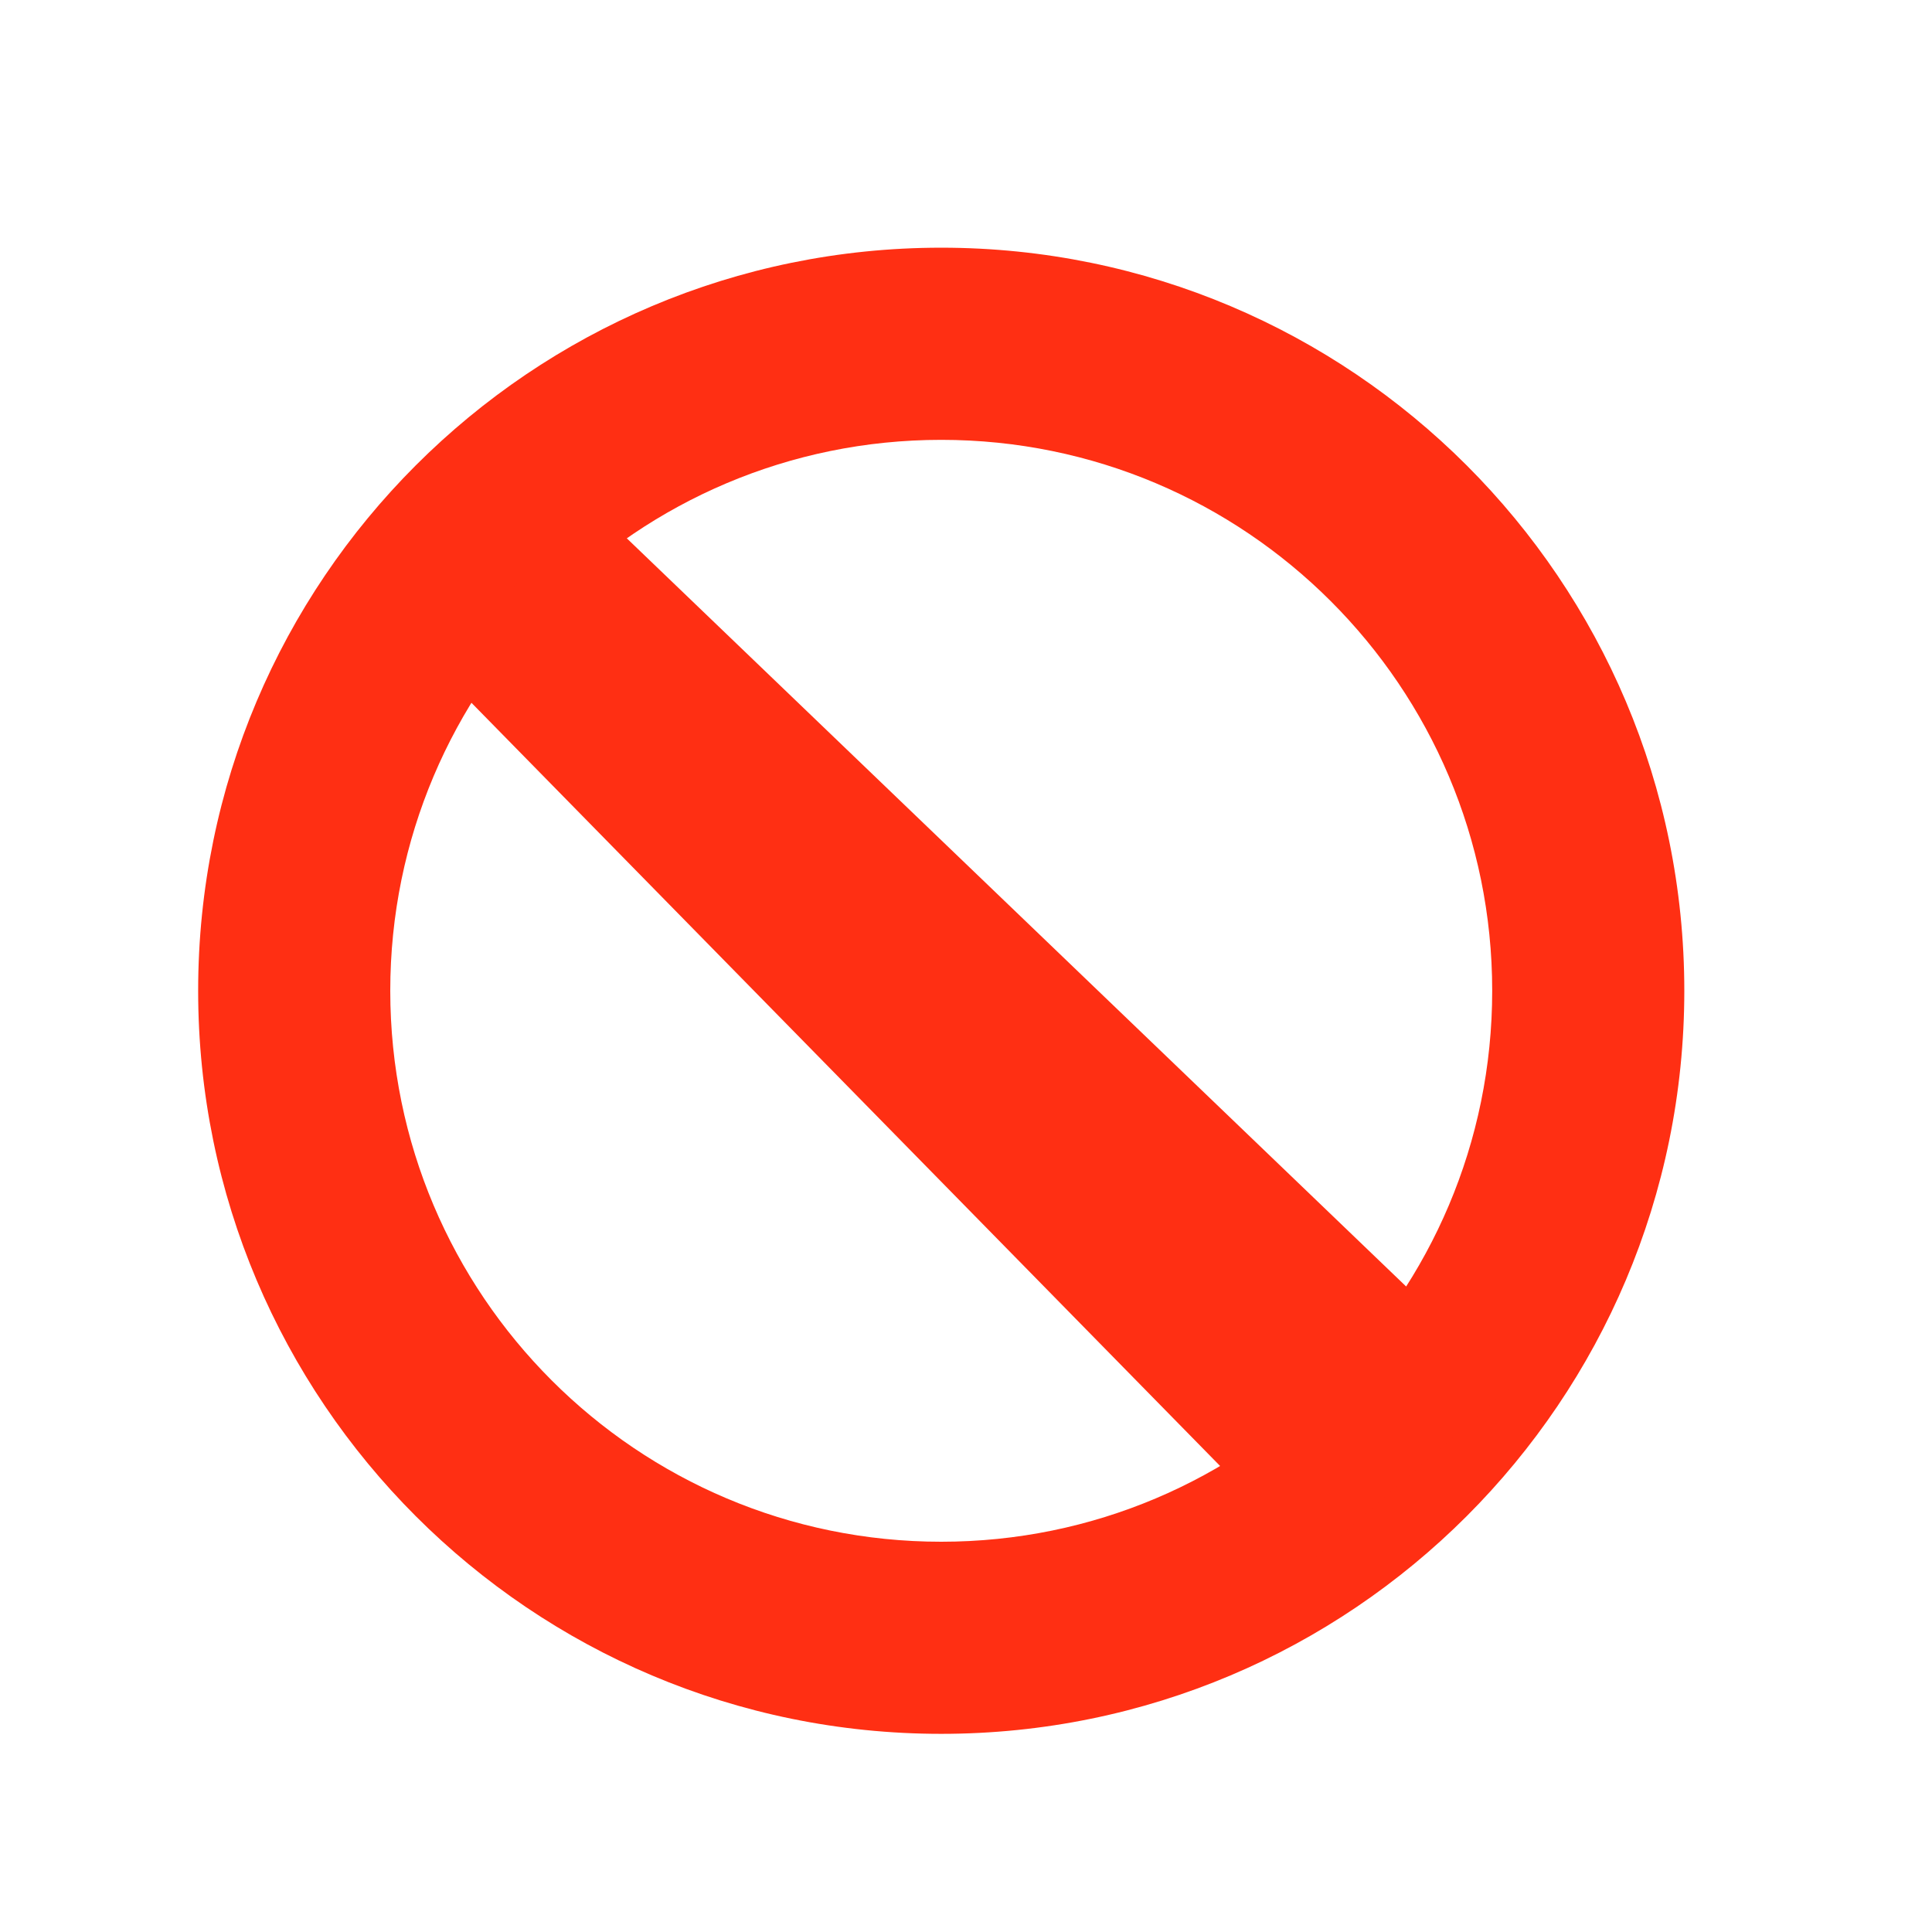
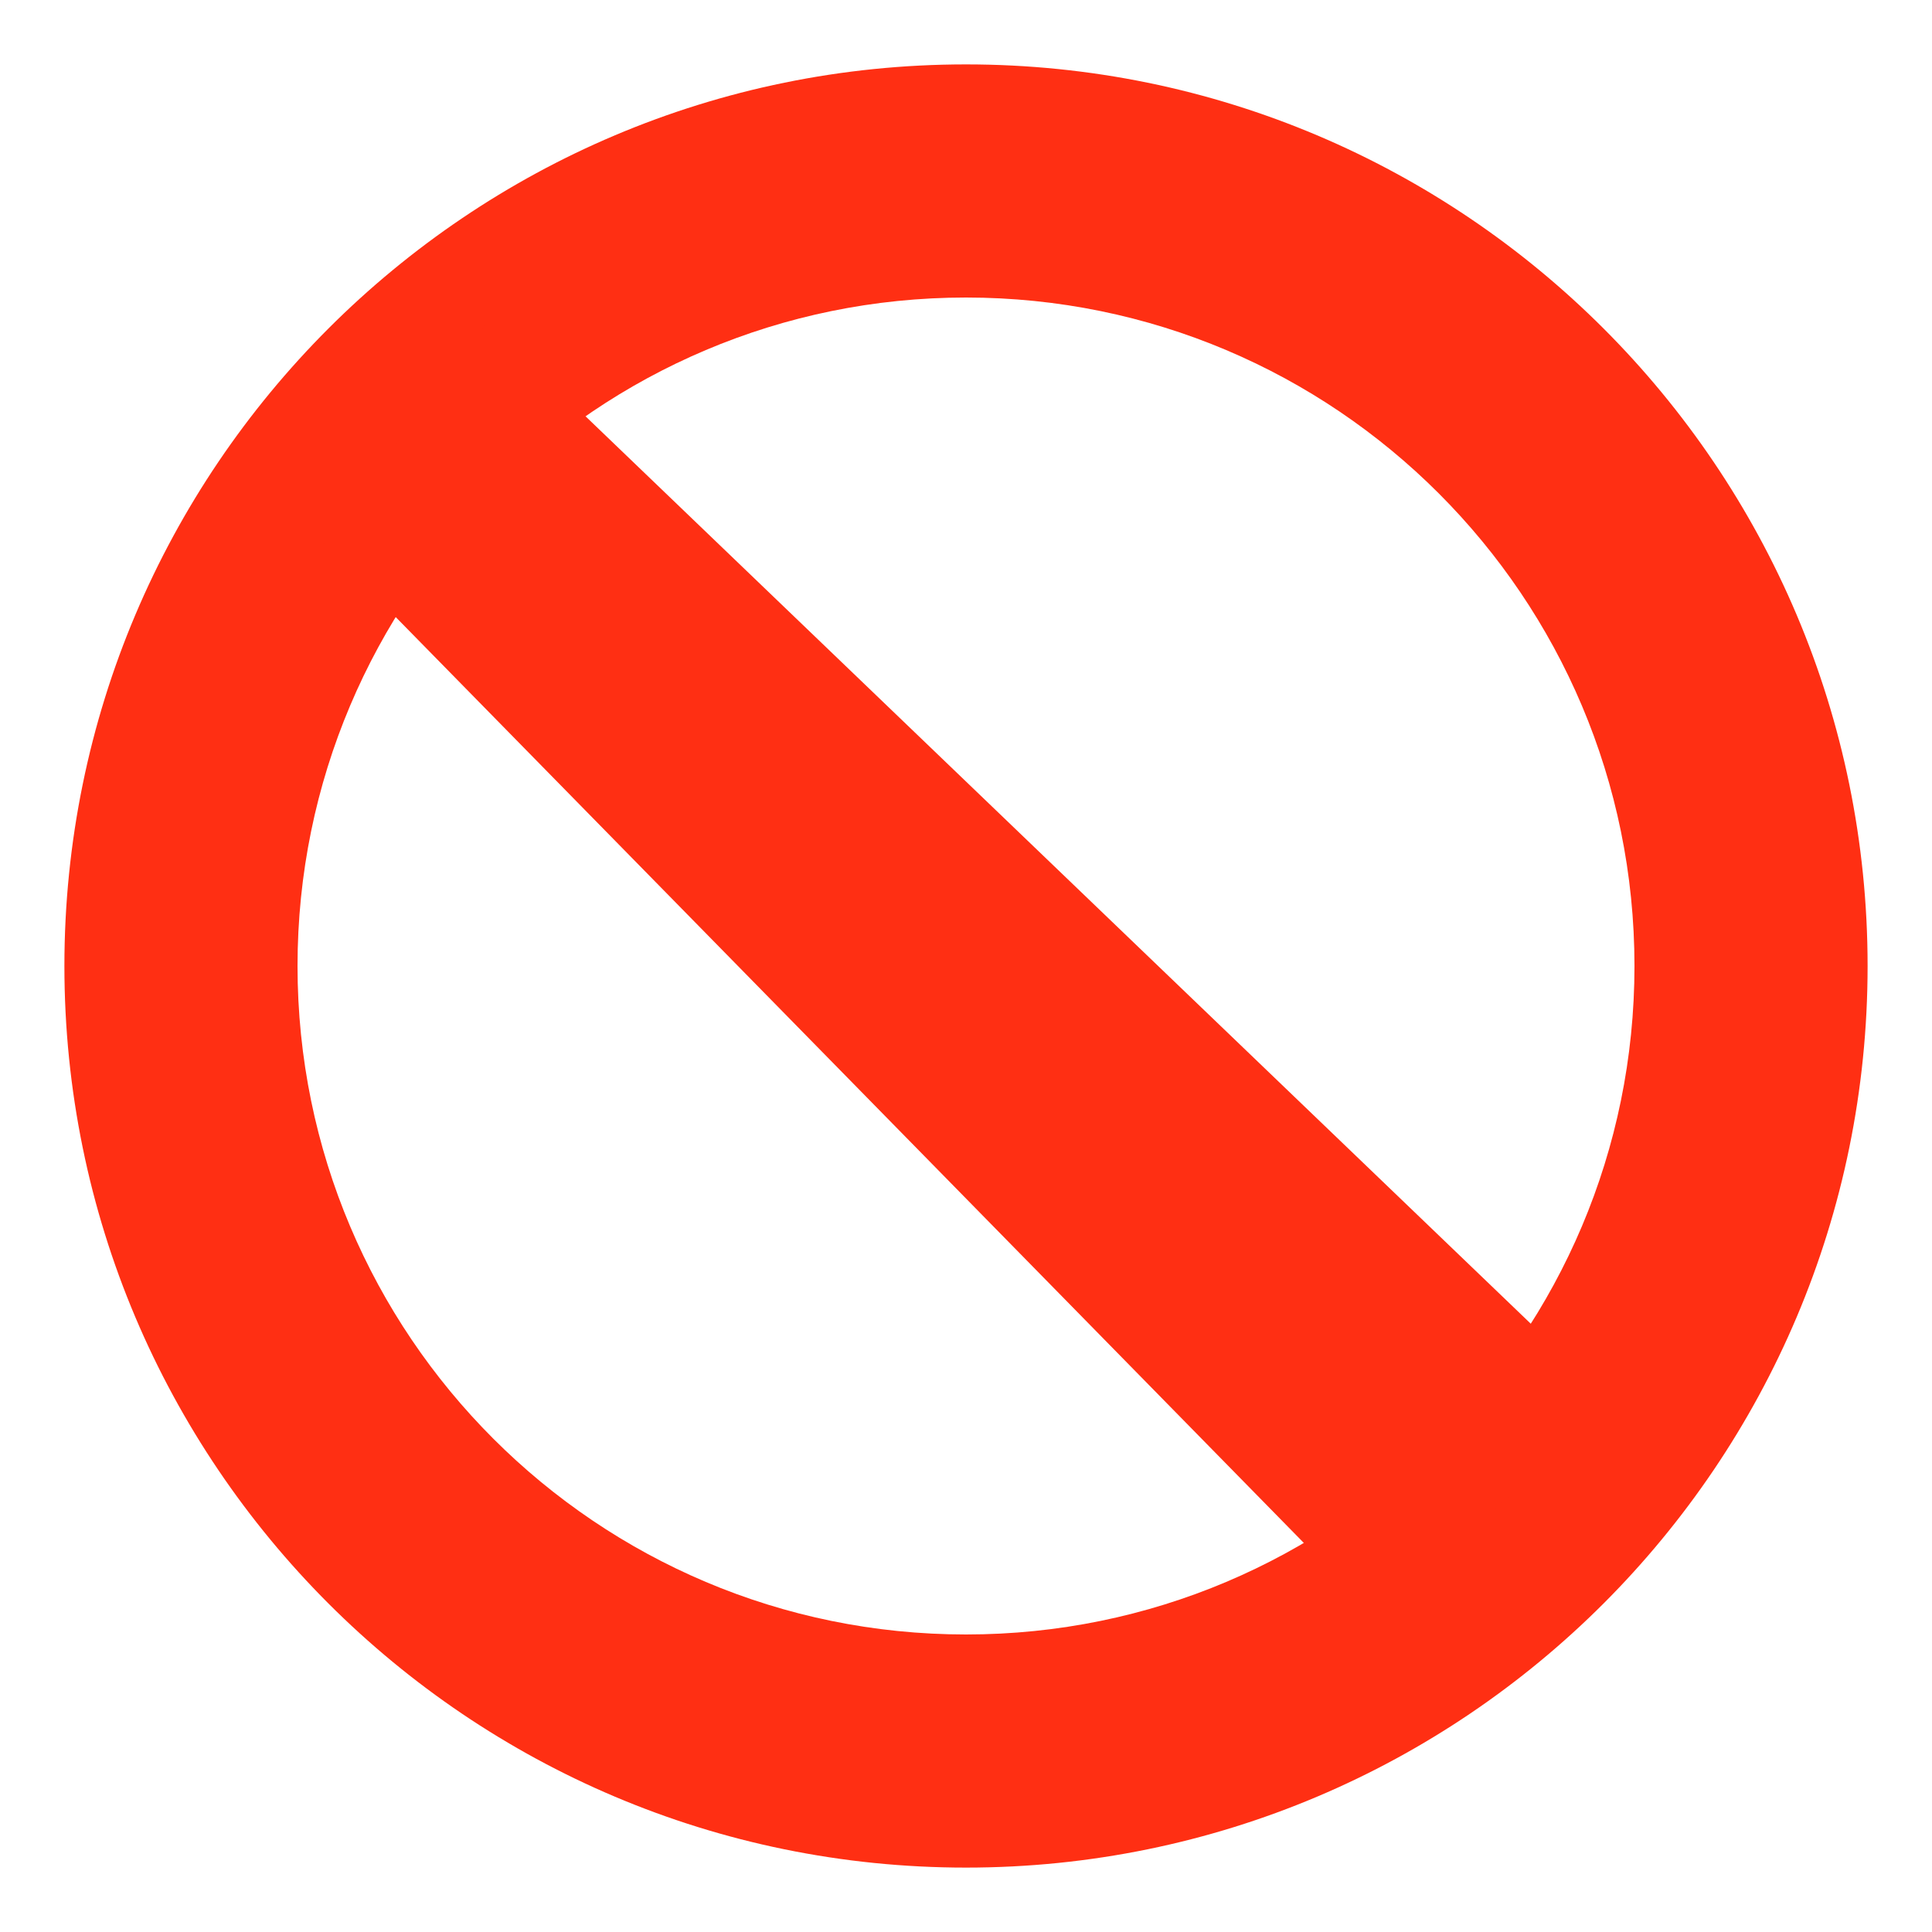
- <svg xmlns="http://www.w3.org/2000/svg" width="39" height="39" viewBox="0 0 39 39" fill="none">
-   <path d="M34 20c0 8.284-6.716 15-15 15-8.284 0-15-6.716-15-15 0-8.284 6.716-15 15-15 8.284 0 15 6.716 15 15ZM7.878 20c0 6.142 4.98 11.122 11.122 11.122 6.142 0 11.122-4.98 11.122-11.122 0-6.142-4.98-11.121-11.122-11.121-6.142 0-11.122 4.979-11.122 11.121Z" fill="#FF2F13" />
-   <path d="M11.75 10 9 13.66 26.5 31.5l4-3.5-18.75-18Z" fill="#FF2F13" />
+ <svg xmlns="http://www.w3.org/2000/svg" width="30" height="30" viewBox="0 0 30 30" fill="none">
+   <path d="M29 15c0 7.732-6.268 14-14 14S1 22.732 1 15 7.268 1 15 1s14 6.268 14 14ZM4.62 15c0 5.733 4.647 10.38 10.38 10.38 5.733 0 10.38-4.647 10.38-10.38 0-5.733-4.647-10.38-10.38-10.38C9.267 4.62 4.62 9.267 4.62 15Z" fill="#FF2F13" />
+   <path d="M7.567 5 5 8.415l16.333 16.652 3.734-3.267L7.567 5Z" fill="#FF2F13" />
</svg>
